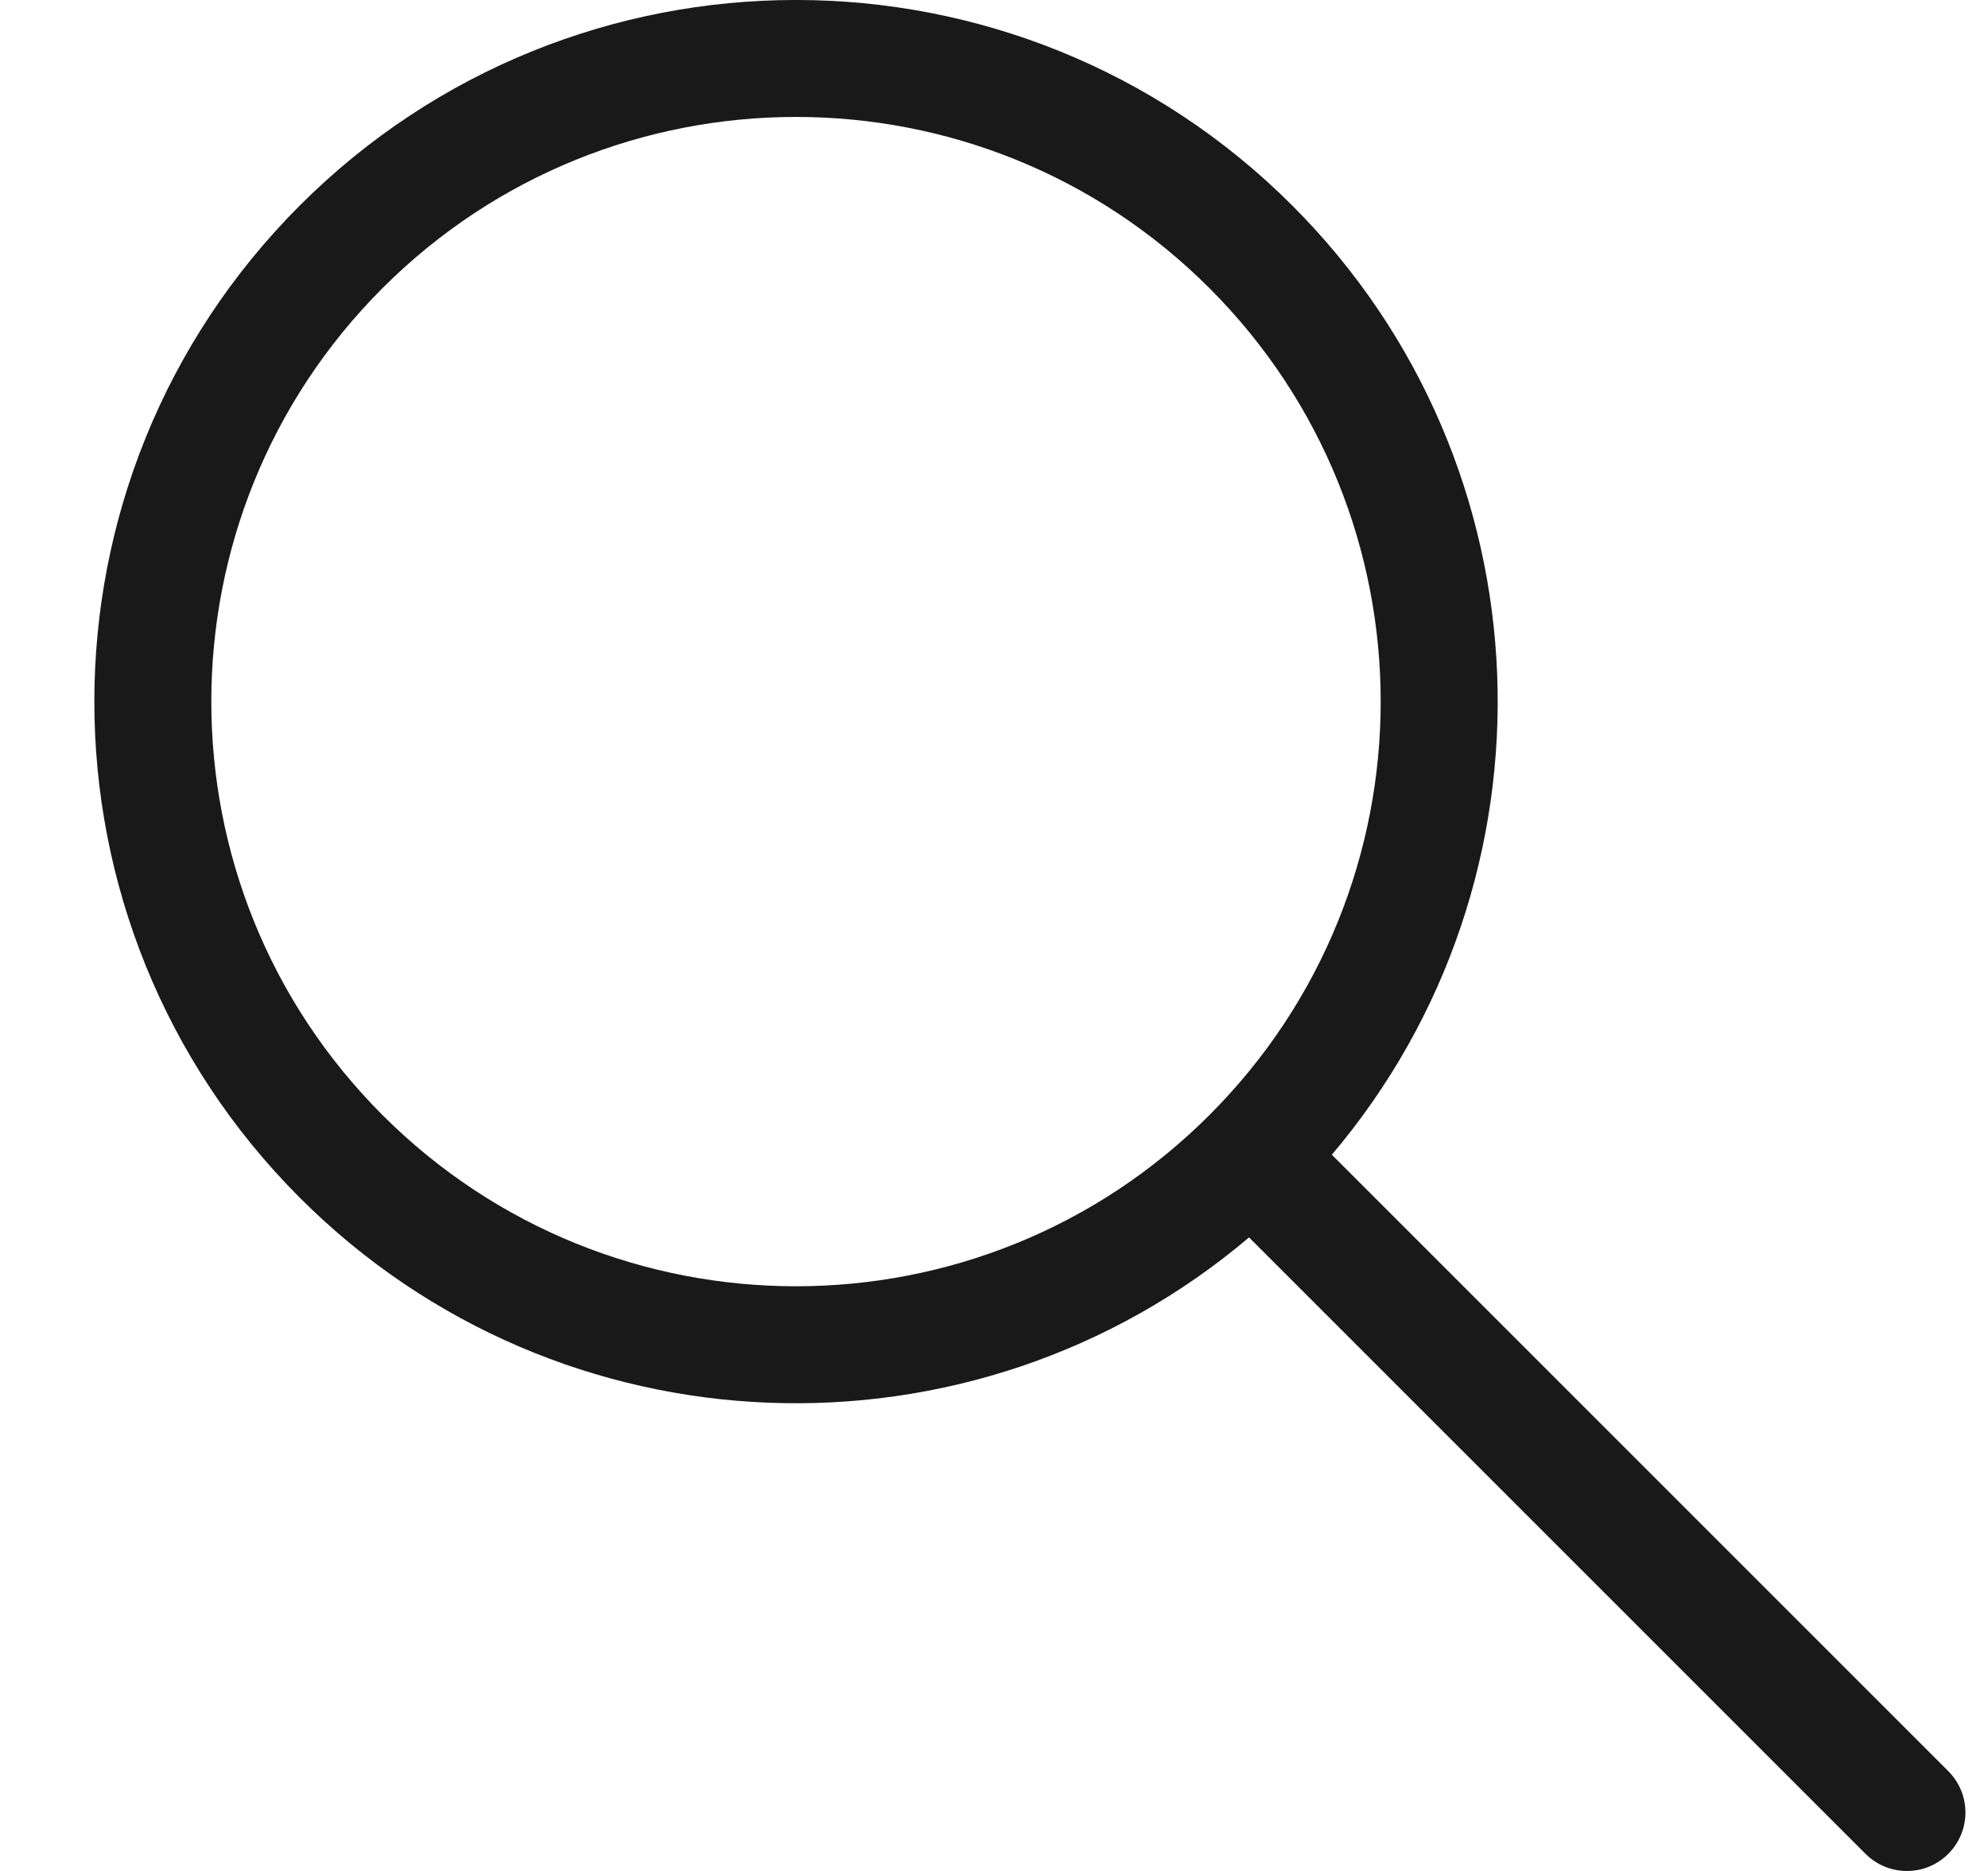
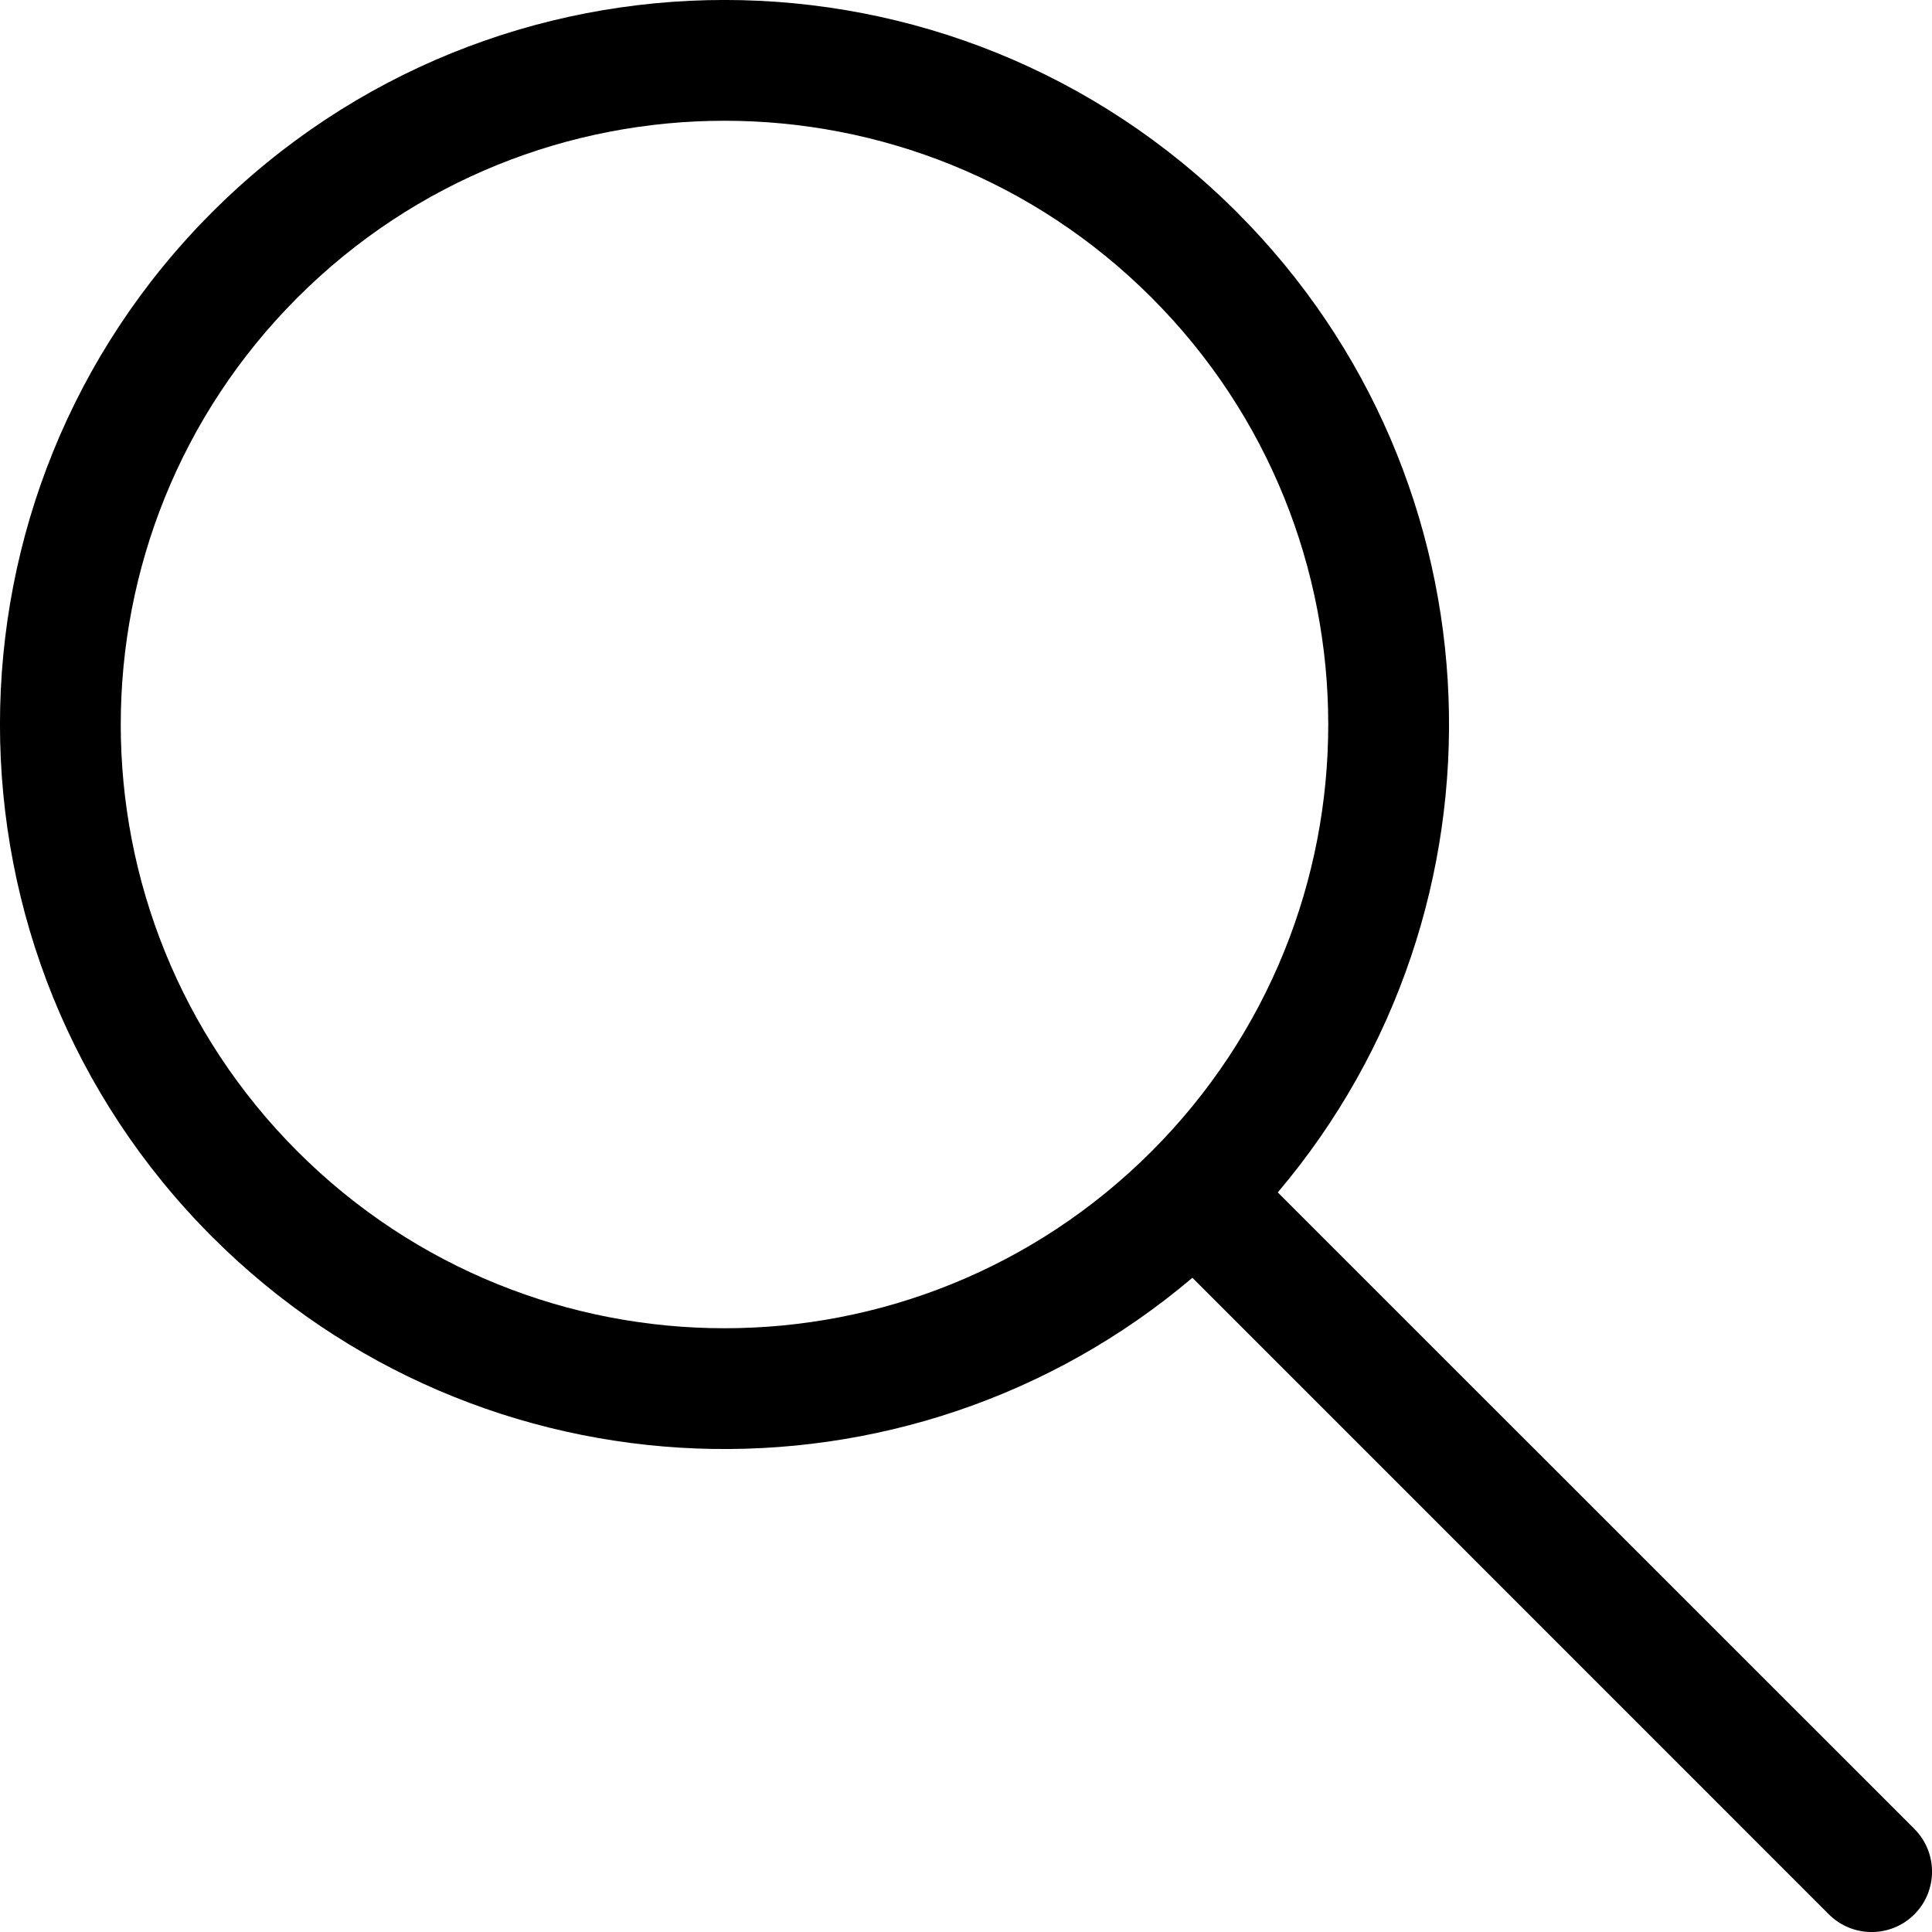
- <svg xmlns="http://www.w3.org/2000/svg" width="17" height="16" viewBox="0 0 17 16" fill="none">
-   <path fill-rule="evenodd" clip-rule="evenodd" d="M10.342 9.536C8.39 11.488 5.224 11.488 3.271 9.536C1.319 7.583 1.319 4.417 3.271 2.464C5.224 0.512 8.39 0.512 10.342 2.464C12.295 4.417 12.295 7.583 10.342 9.536ZM2.564 10.243C0.221 7.899 0.221 4.101 2.564 1.757C4.907 -0.586 8.706 -0.586 11.05 1.757C13.274 3.981 13.387 7.517 11.389 9.875L16.66 15.146C16.856 15.342 16.856 15.658 16.66 15.854C16.465 16.049 16.149 16.049 15.953 15.854L10.681 10.582C8.324 12.58 4.788 12.467 2.564 10.243Z" fill="#191919" />
+ <svg xmlns="http://www.w3.org/2000/svg" width="16" height="16" viewBox="0 0 16 16" fill="none">
+   <path fill-rule="evenodd" clip-rule="evenodd" d="M9.536 9.536C7.583 11.488 4.417 11.488 2.464 9.536C0.512 7.583 0.512 4.417 2.464 2.464C4.417 0.512 7.583 0.512 9.536 2.464C11.488 4.417 11.488 7.583 9.536 9.536ZM1.757 10.243C-0.586 7.899 -0.586 4.101 1.757 1.757C4.101 -0.586 7.899 -0.586 10.243 1.757C12.467 3.981 12.58 7.517 10.582 9.875L15.854 15.146C16.049 15.342 16.049 15.658 15.854 15.854C15.658 16.049 15.342 16.049 15.146 15.854L9.875 10.582C7.517 12.58 3.981 12.467 1.757 10.243Z" fill="black" />
</svg>
